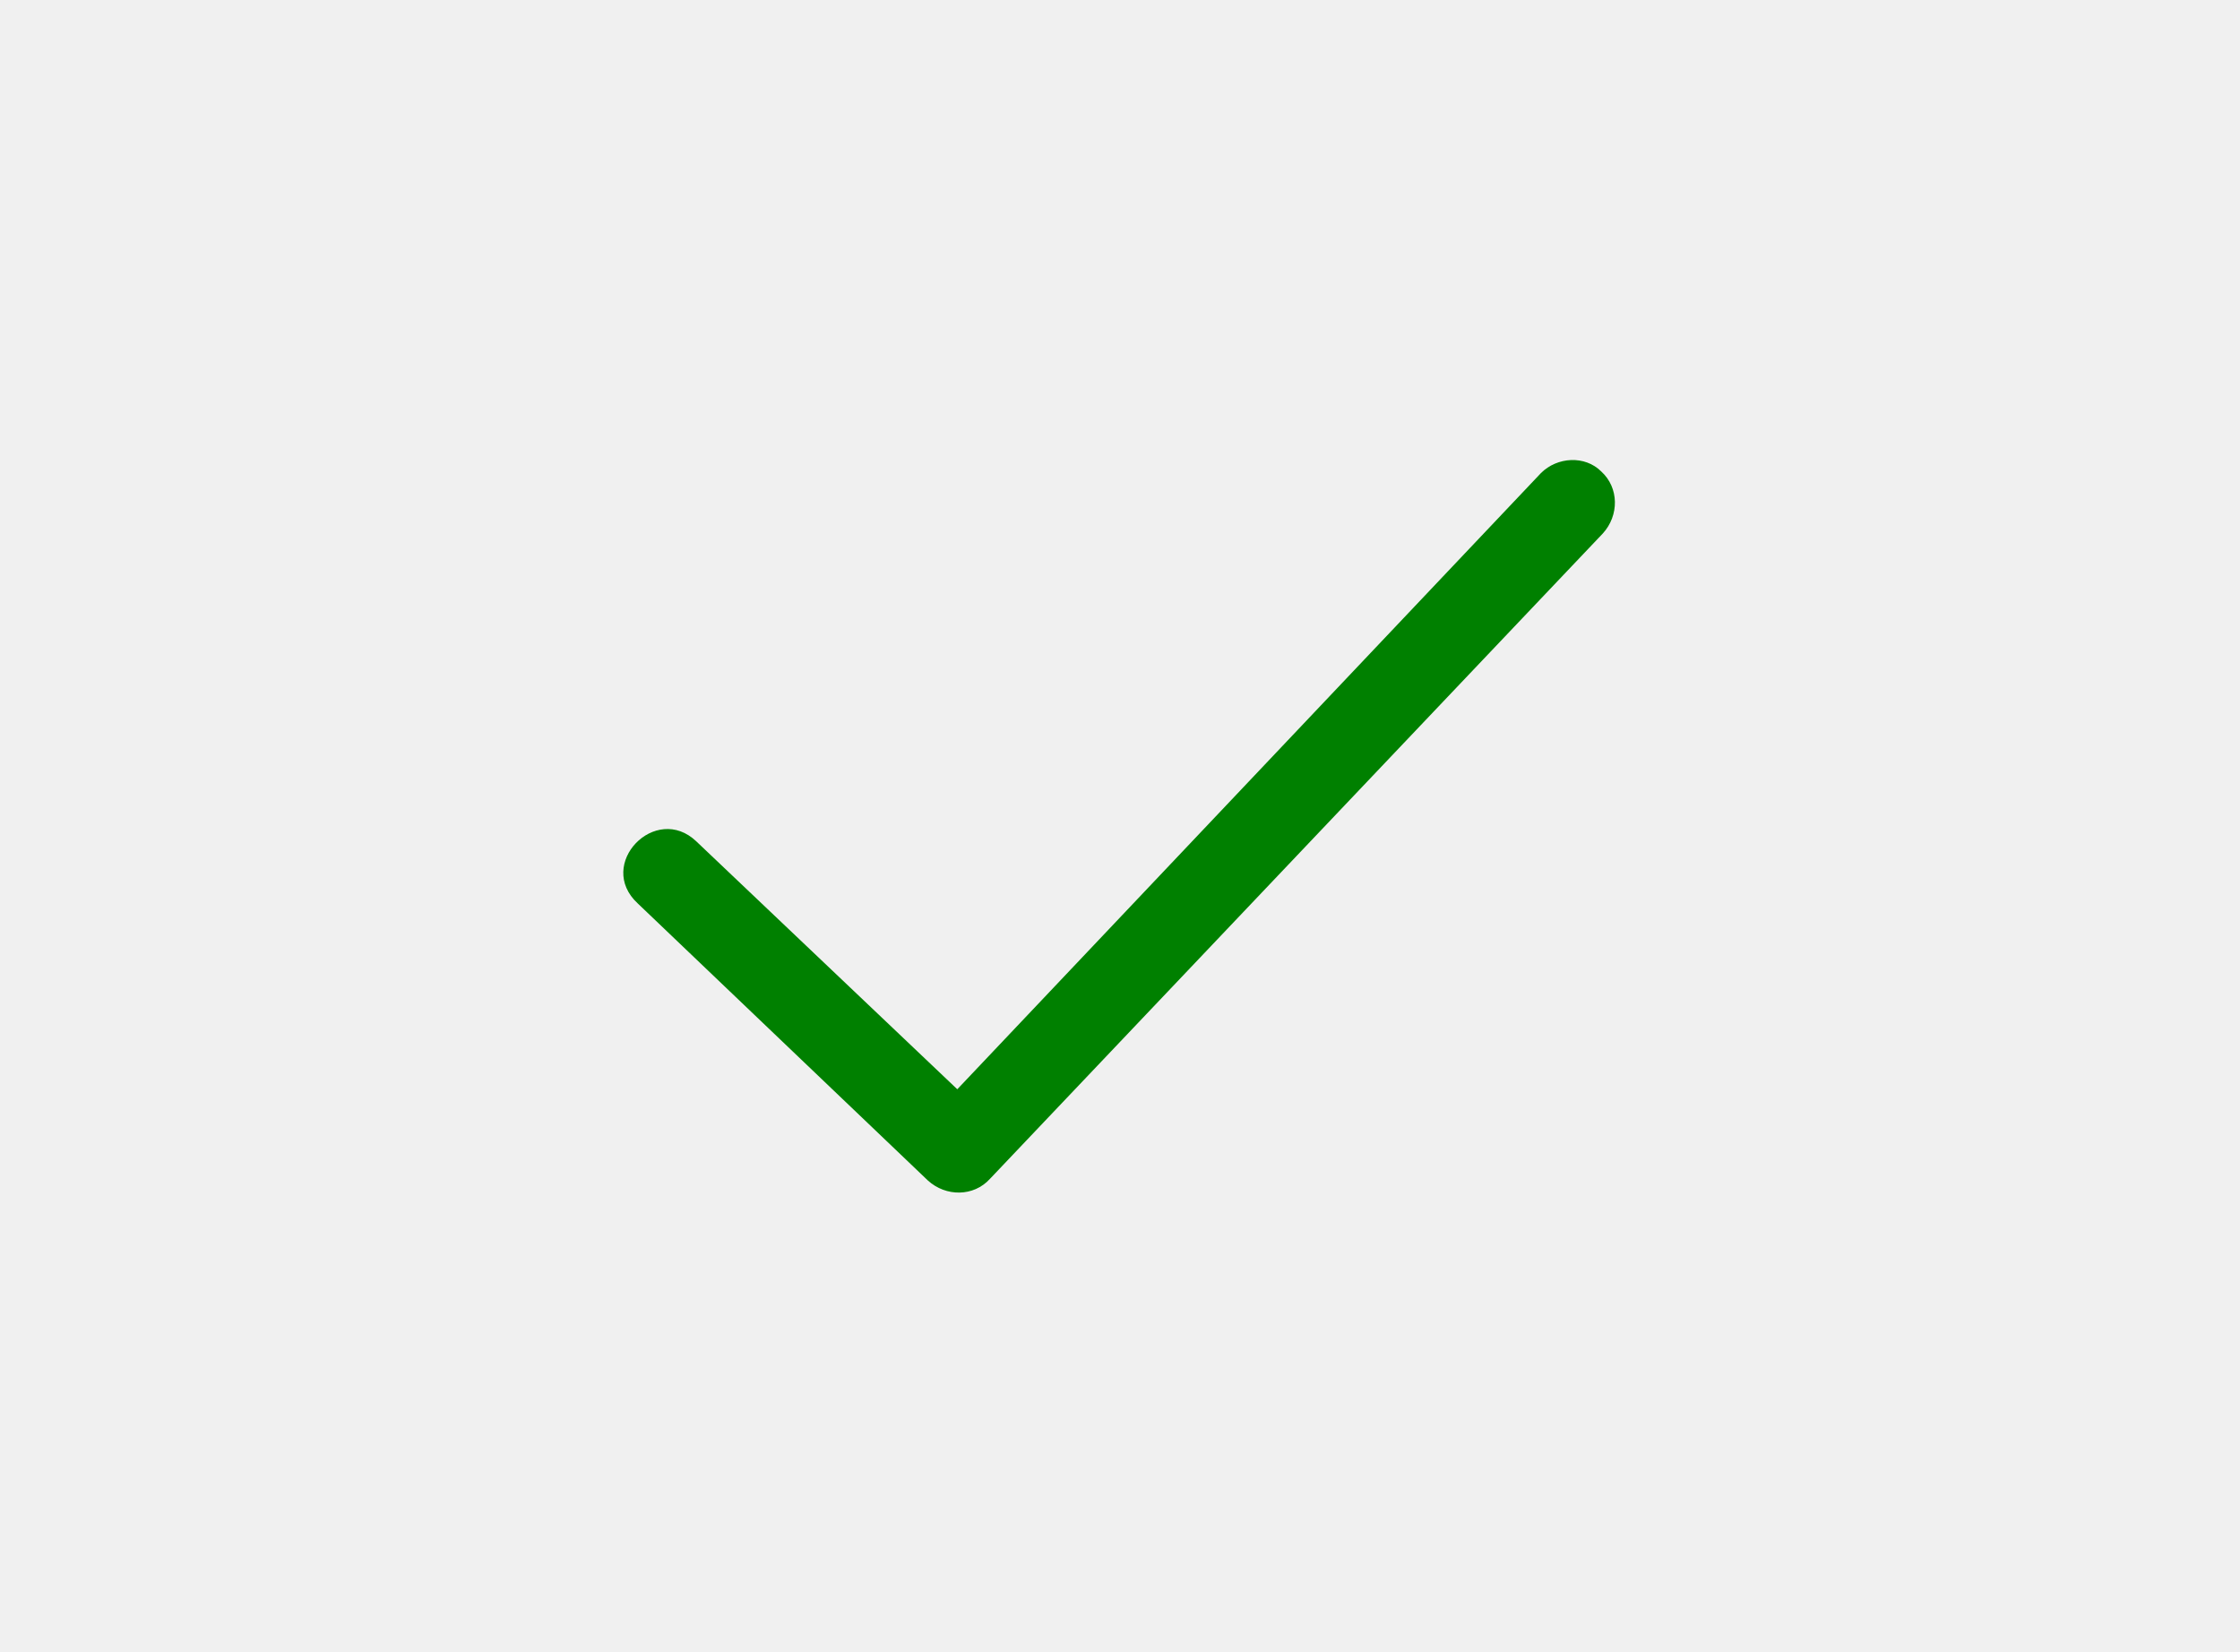
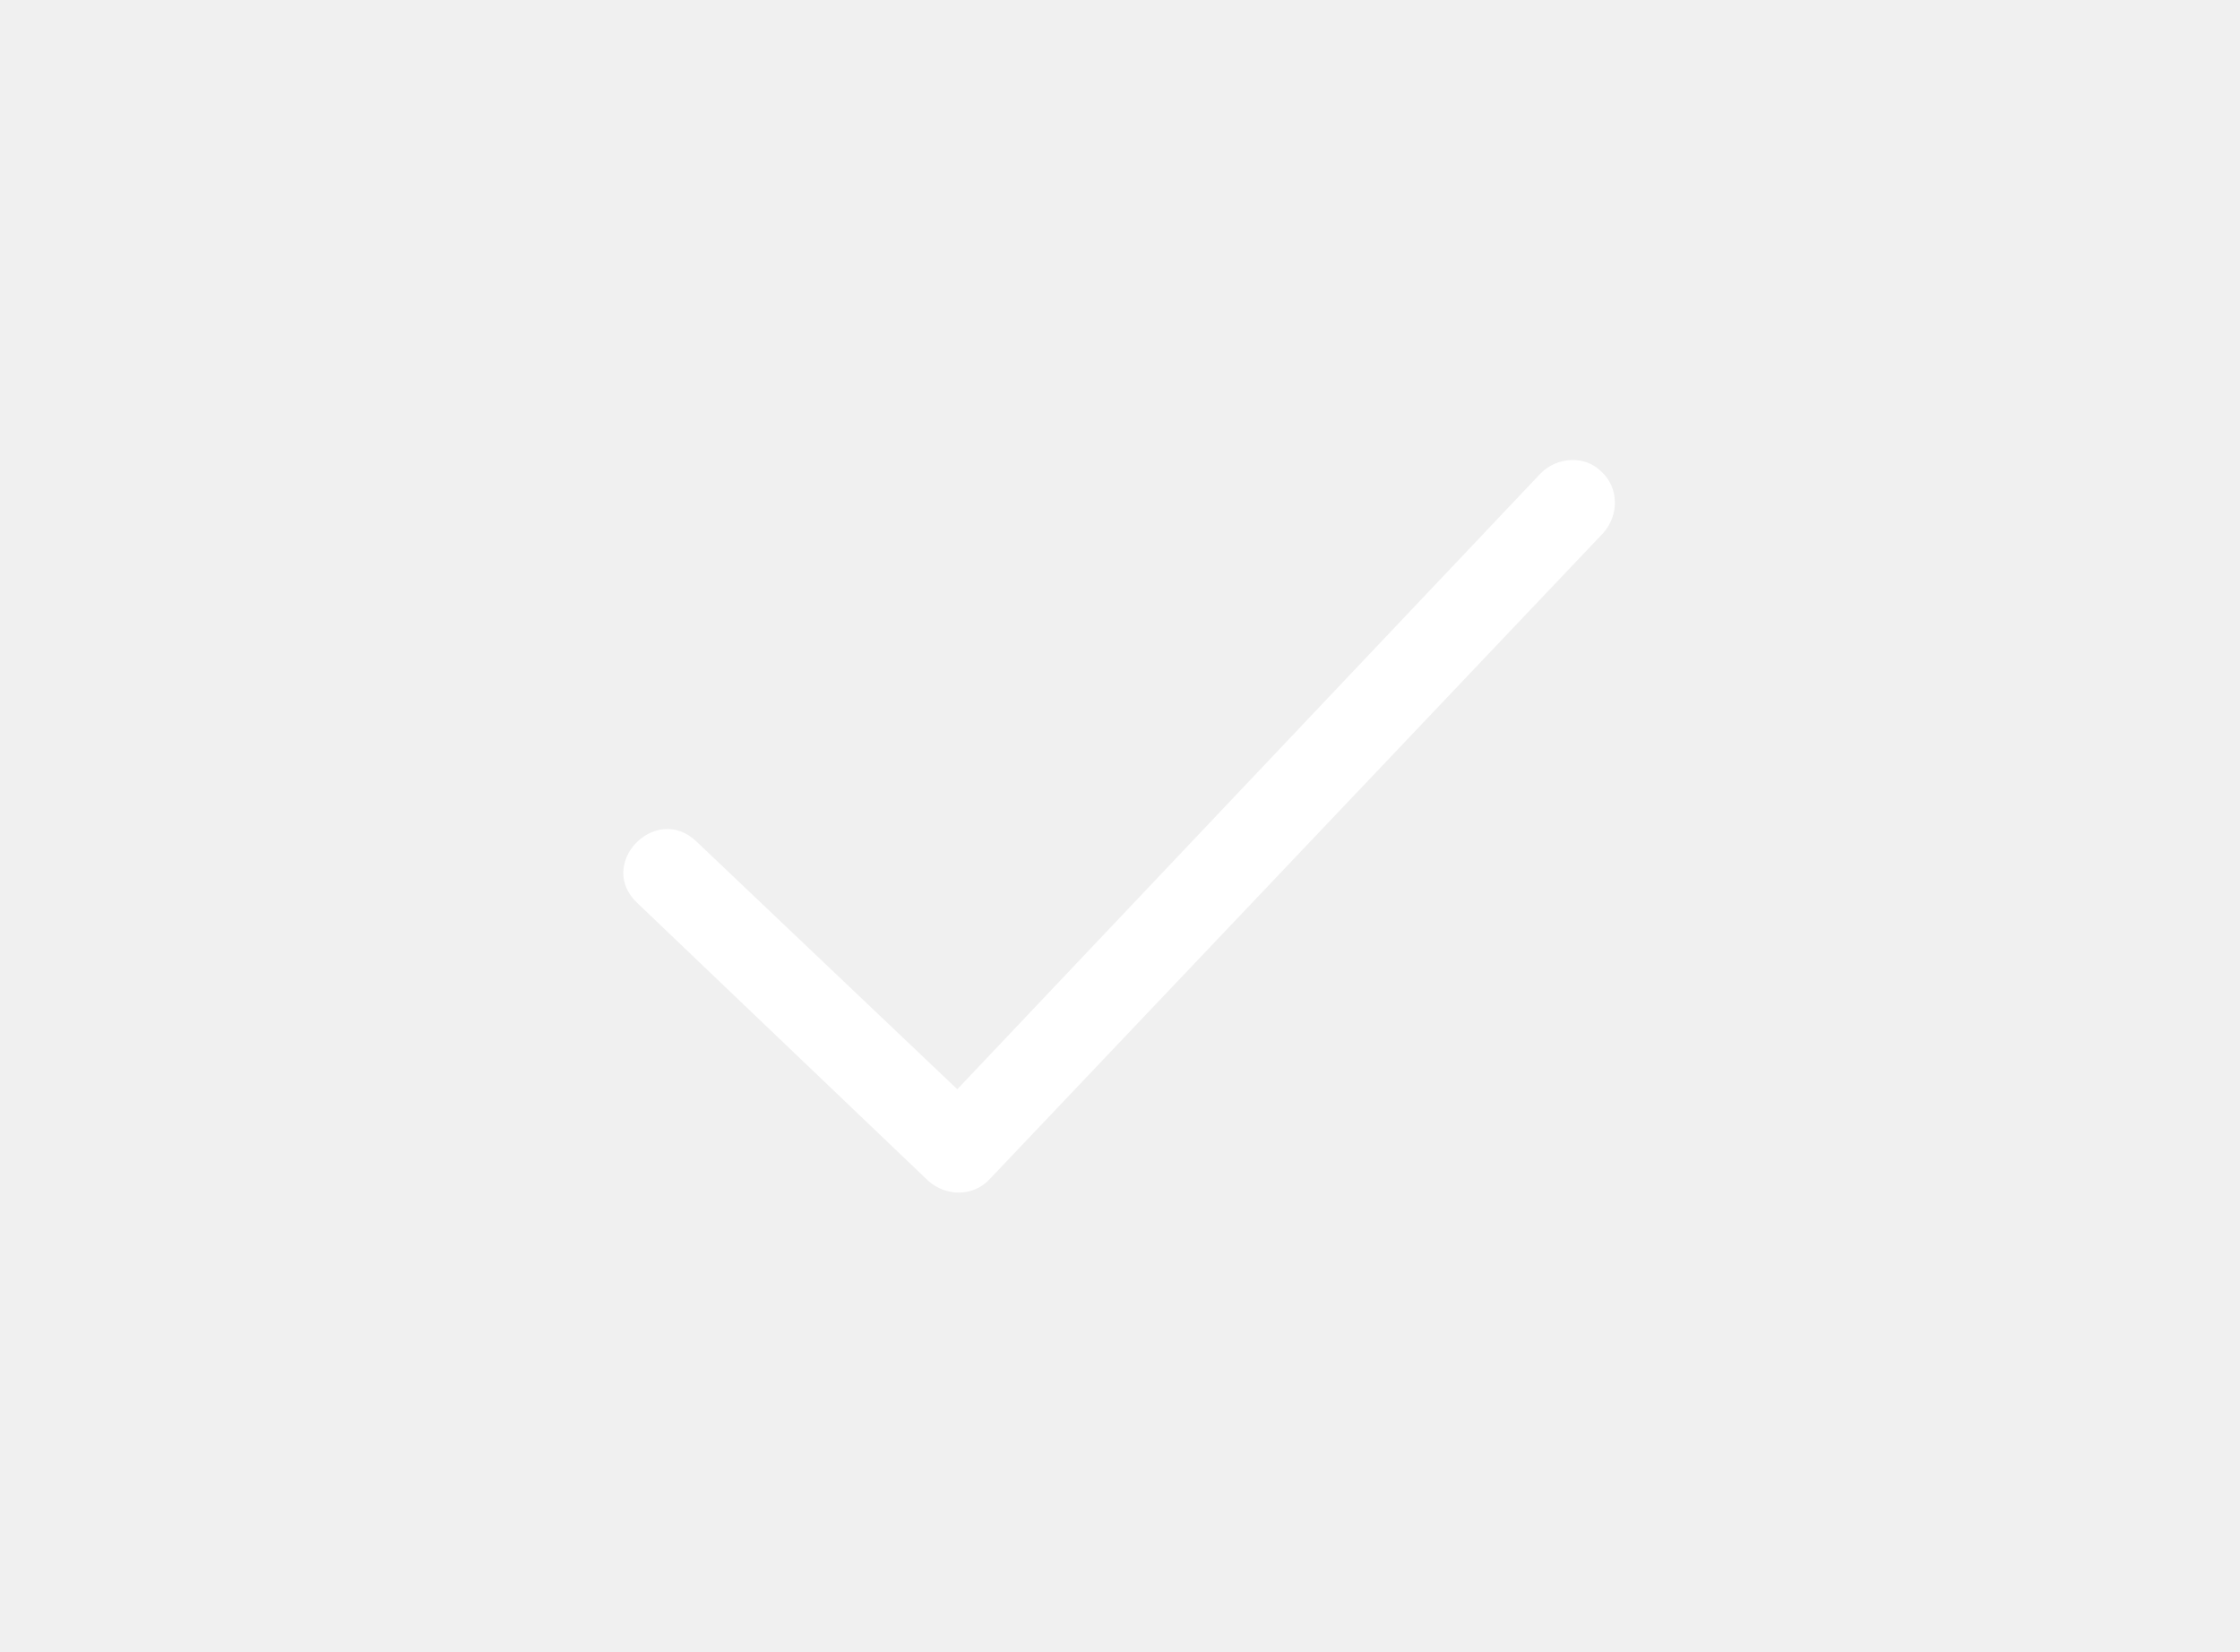
<svg xmlns="http://www.w3.org/2000/svg" xml:space="preserve" version="1.1" style="shape-rendering:geometricPrecision;text-rendering:geometricPrecision;image-rendering:optimizeQuality;" viewBox="0 0 609 449" x="0px" y="0px" fill-rule="evenodd" clip-rule="evenodd" id="svg10">
  <defs id="defs4">
    <style type="text/css" id="style2">
   
    .fil0 {fill:black}
   
  </style>
  </defs>
-   <g id="g8" style="fill:#008000" transform="matrix(0.4432346,0,0,0.4432346,169.3984,125.0943)">
-     <path class="fil0" d="m 600,7 c 11,10 11,27 1,38 L 225,441 c -10,11 -27,11 -38,1 L 9,272 C -17,248 20,210 45,234 L 205,386 563,8 c 10,-10 27,-11 37,-1 z" id="path6" style="fill:#008000" />
+   <g id="g8" style="fill:#ffffff" transform="matrix(0.4432346,0,0,0.4432346,169.3984,125.0943)">
+     <path class="fil0" d="m 600,7 c 11,10 11,27 1,38 L 225,441 c -10,11 -27,11 -38,1 L 9,272 C -17,248 20,210 45,234 L 205,386 563,8 c 10,-10 27,-11 37,-1 z" id="path6" style="fill:#ffffff" />
  </g>
</svg>
